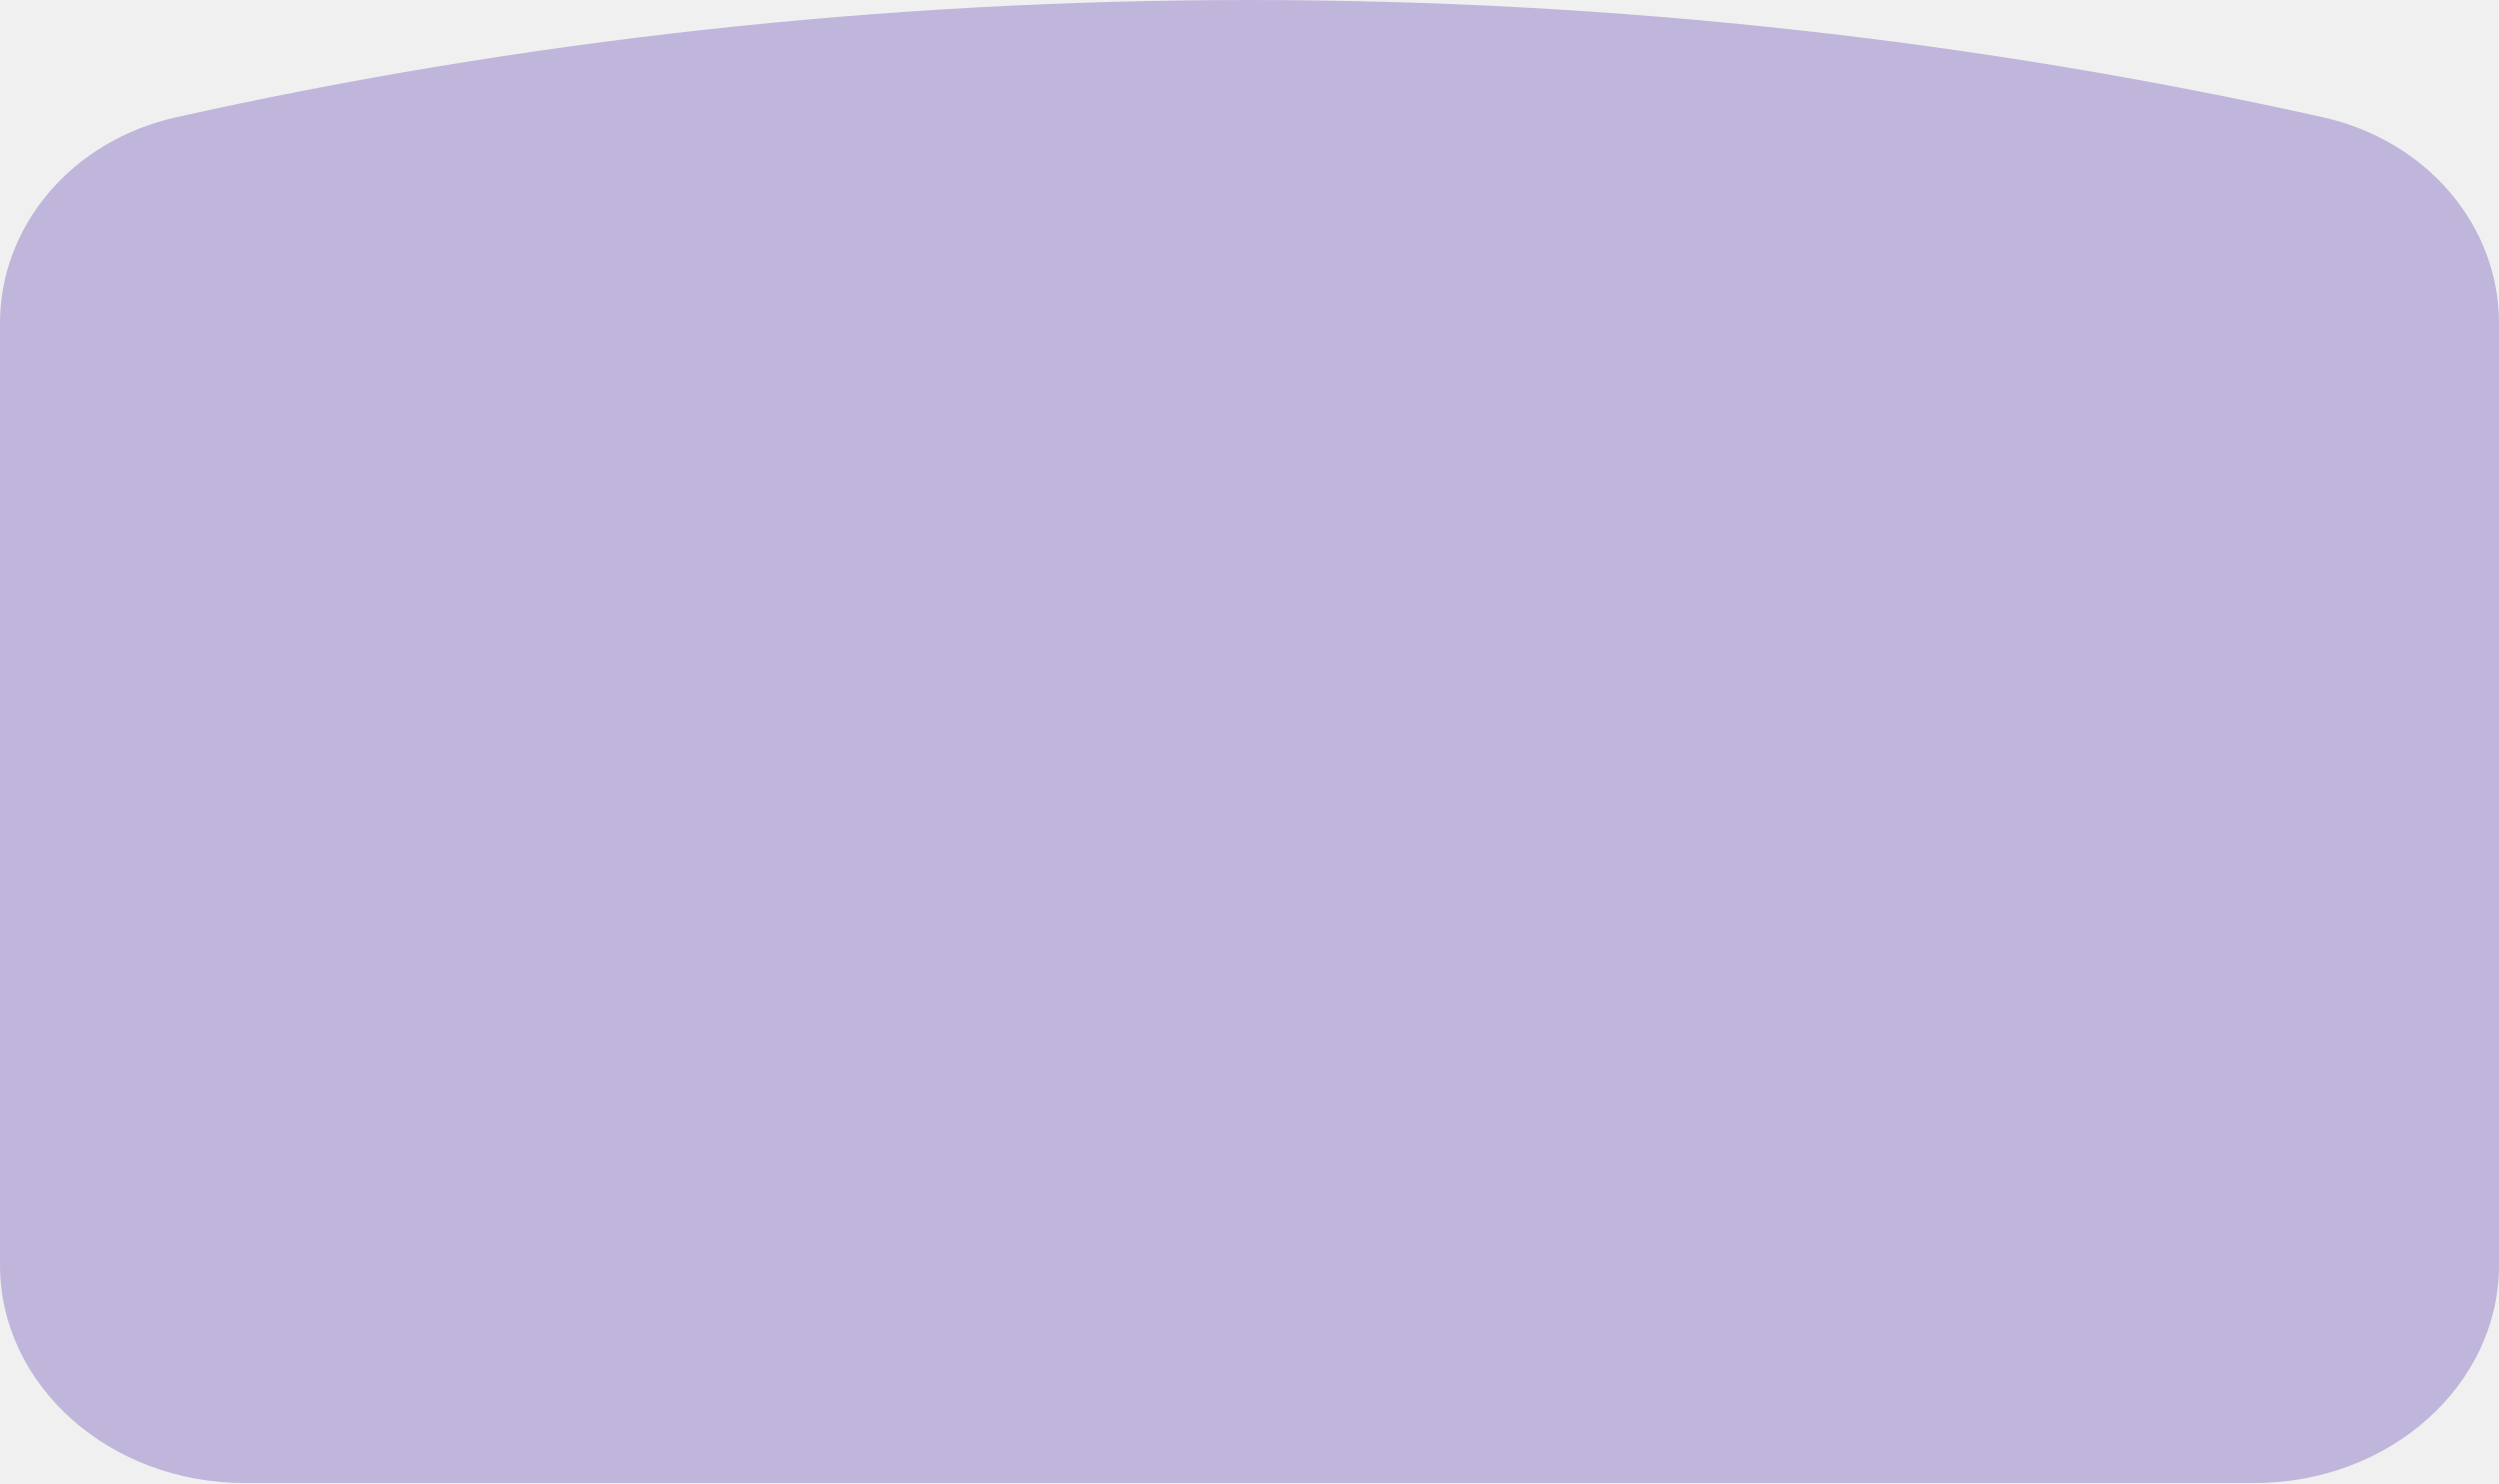
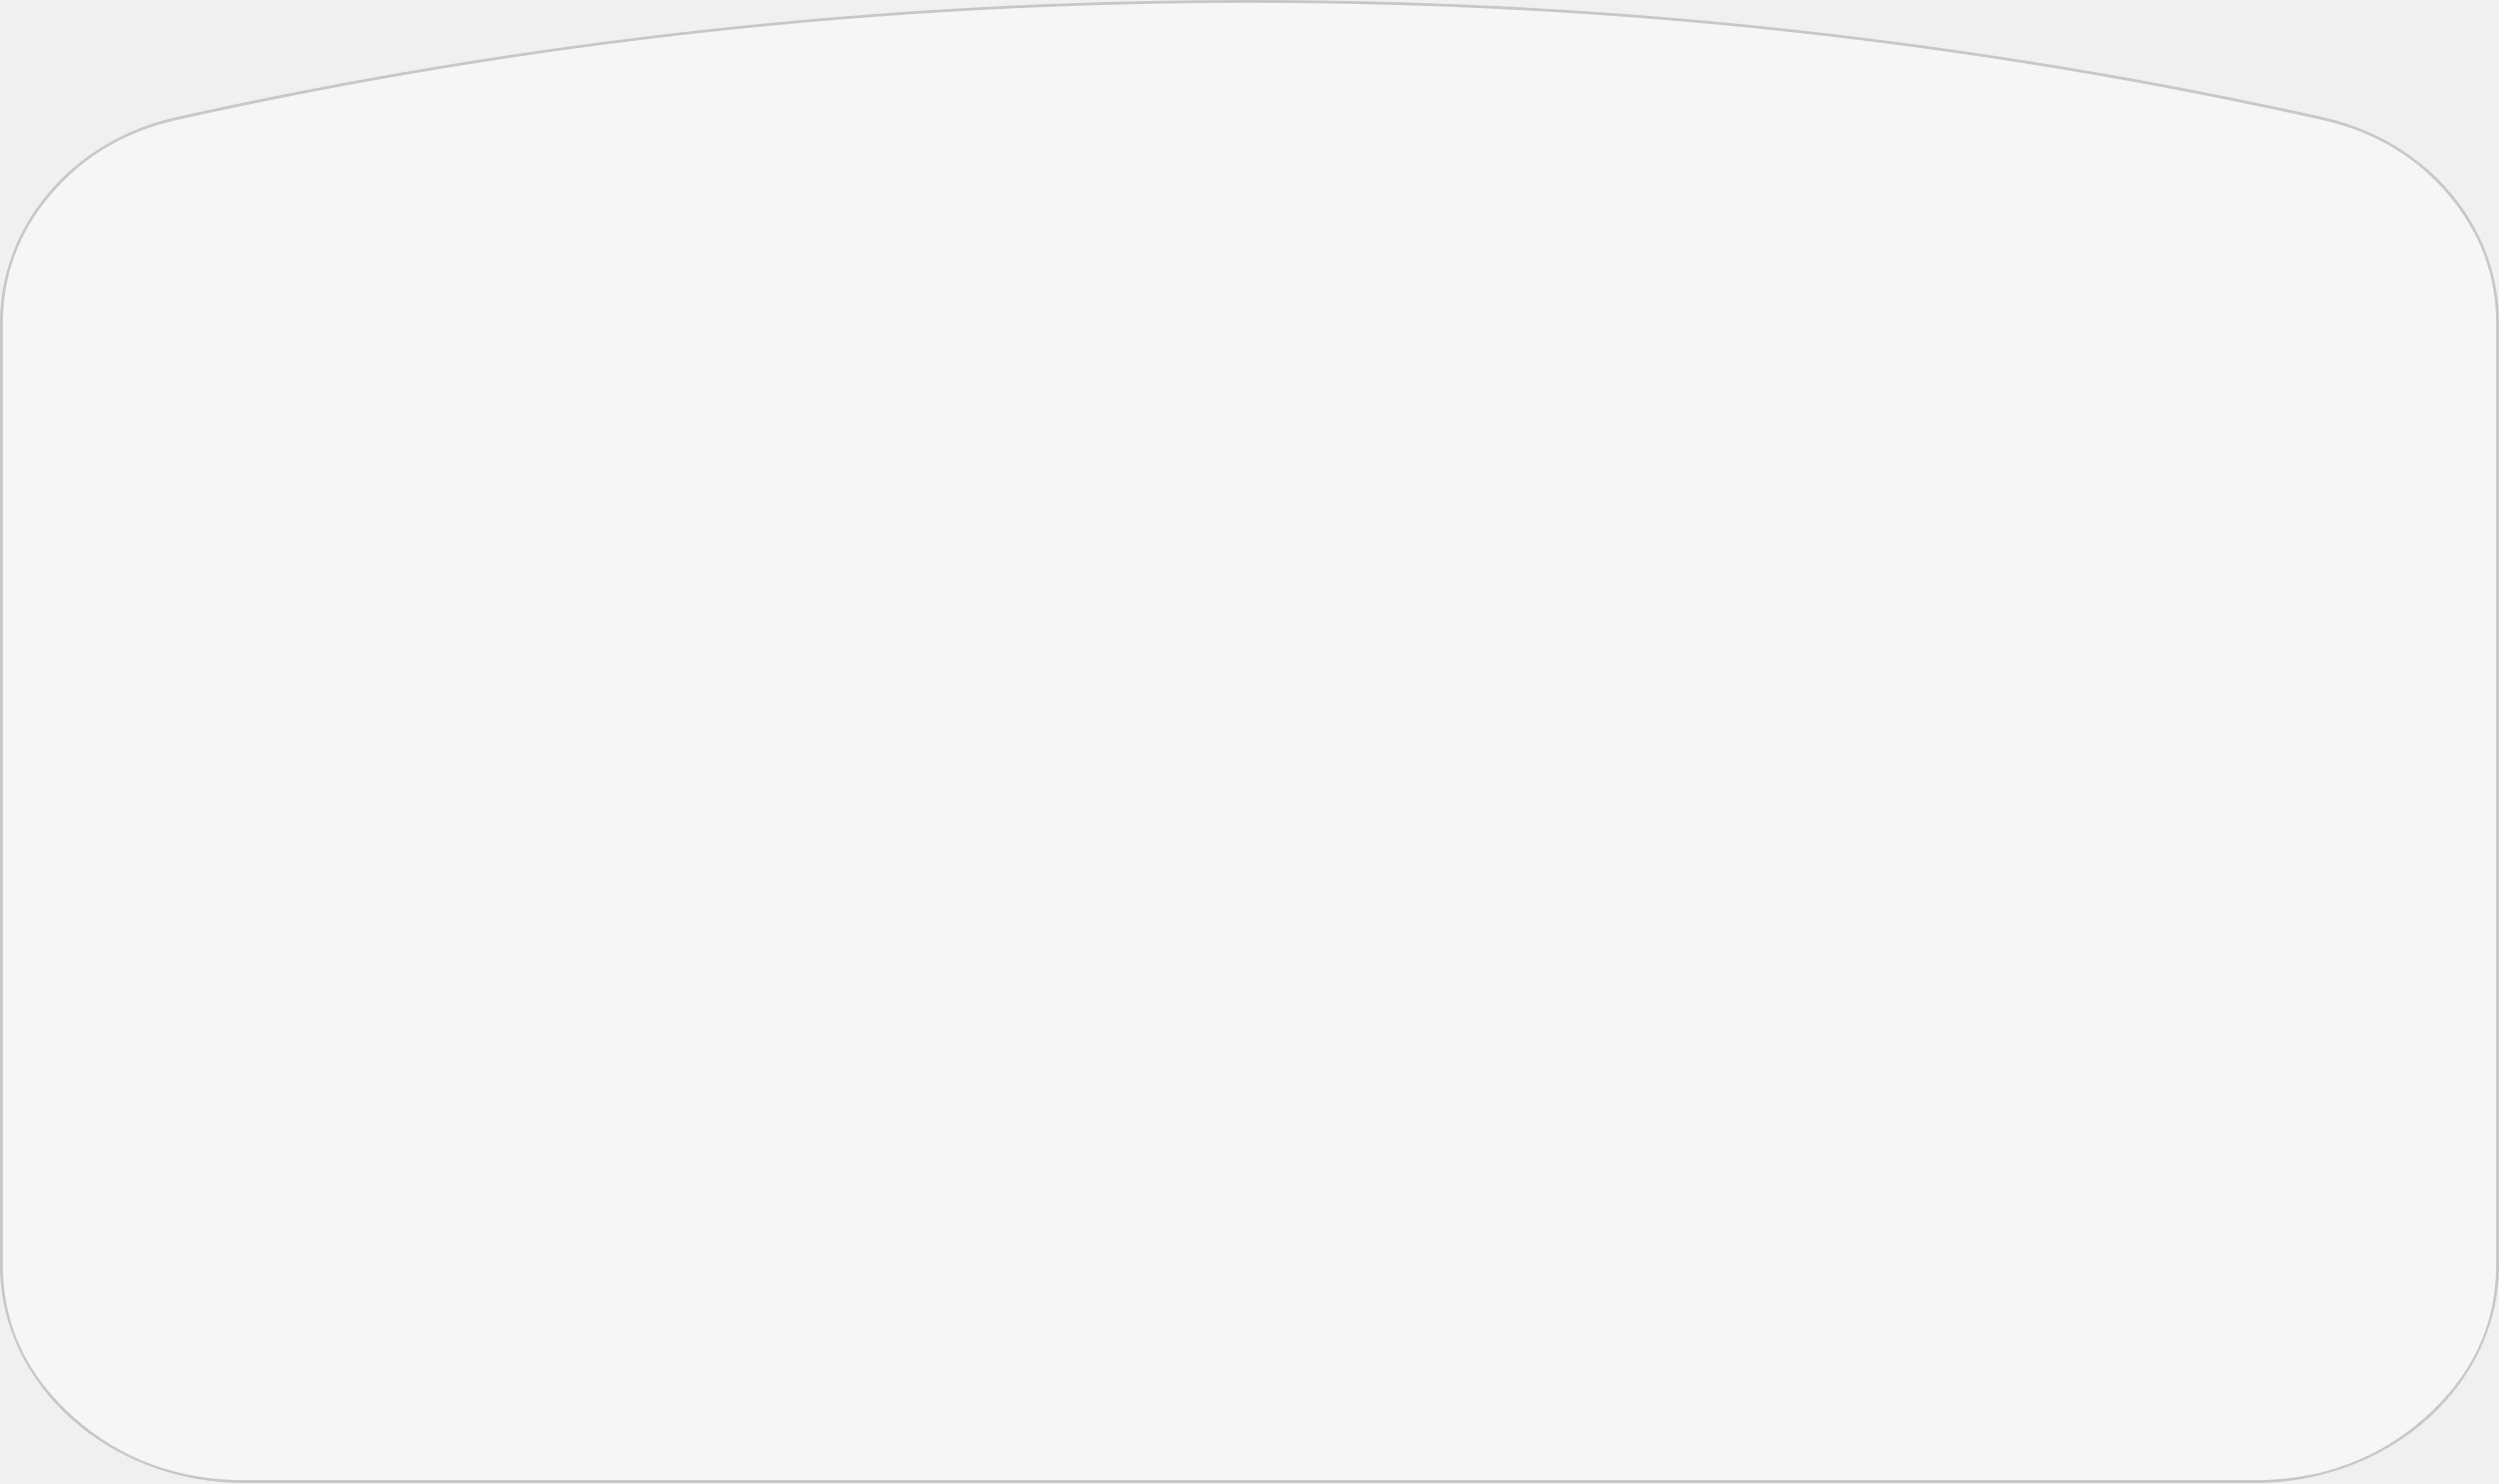
<svg xmlns="http://www.w3.org/2000/svg" width="438" height="260" viewBox="0 0 438 260" fill="none">
  <g>
-     <path d="M219 0C283.868 0 346.871 7.12 407.082 20.529C425.516 24.634 438 39.66 438 56.602C438 56.602 438 221.796 438 221.796C438 242.895 418.816 260 395.152 260C395.152 260 42.848 260 42.848 260C19.184 260 0 242.895 0 221.796C0 221.796 0 56.602 0 56.602C0 39.66 12.484 24.634 30.919 20.529C91.129 7.12 154.132 0 219 0Z" fill="#785FBB" fill-opacity="0.4" />
+     <g fill="#FFFFFF" fill-opacity="0.4">
+       <path d="M219 0C283.868 0 346.871 7.12 407.082 20.529C425.516 24.634 438 39.66 438 56.602C438 56.602 438 221.796 438 221.796C438 242.895 418.816 260 395.152 260C395.152 260 42.848 260 42.848 260C19.184 260 0 242.895 0 221.796C0 221.796 0 56.602 0 56.602C0 39.66 12.484 24.634 30.919 20.529C91.129 7.12 154.132 0 219 0Z" />
+       <path d="M407.082 20.529C346.871 7.12 283.868 0 219 0C154.132 0 91.129 7.12 30.919 20.529C12.484 24.634 0 39.66 0 56.602L0 221.796C0 242.895 19.184 260 42.848 260L395.152 260C418.816 260 438 242.895 438 221.796L438 56.602C438 39.66 425.516 24.634 407.082 20.529ZM31.027 21.017Q123.154 0.5 219 0.5Q314.844 0.5 406.973 21.017Q420.549 24.041 429.073 34.076Q437.5 43.997 437.5 56.602L437.5 221.796Q437.5 237.396 425.117 248.437Q412.709 259.5 395.152 259.5L42.848 259.5Q25.29 259.5 12.883 248.437Q0.5 237.396 0.5 221.796L0.5 56.602Q0.5 43.997 8.928 34.076Q17.451 24.041 31.027 21.017Z" fill="#808080" fill-rule="evenodd" />
+     </g>
  </g>
</svg>
